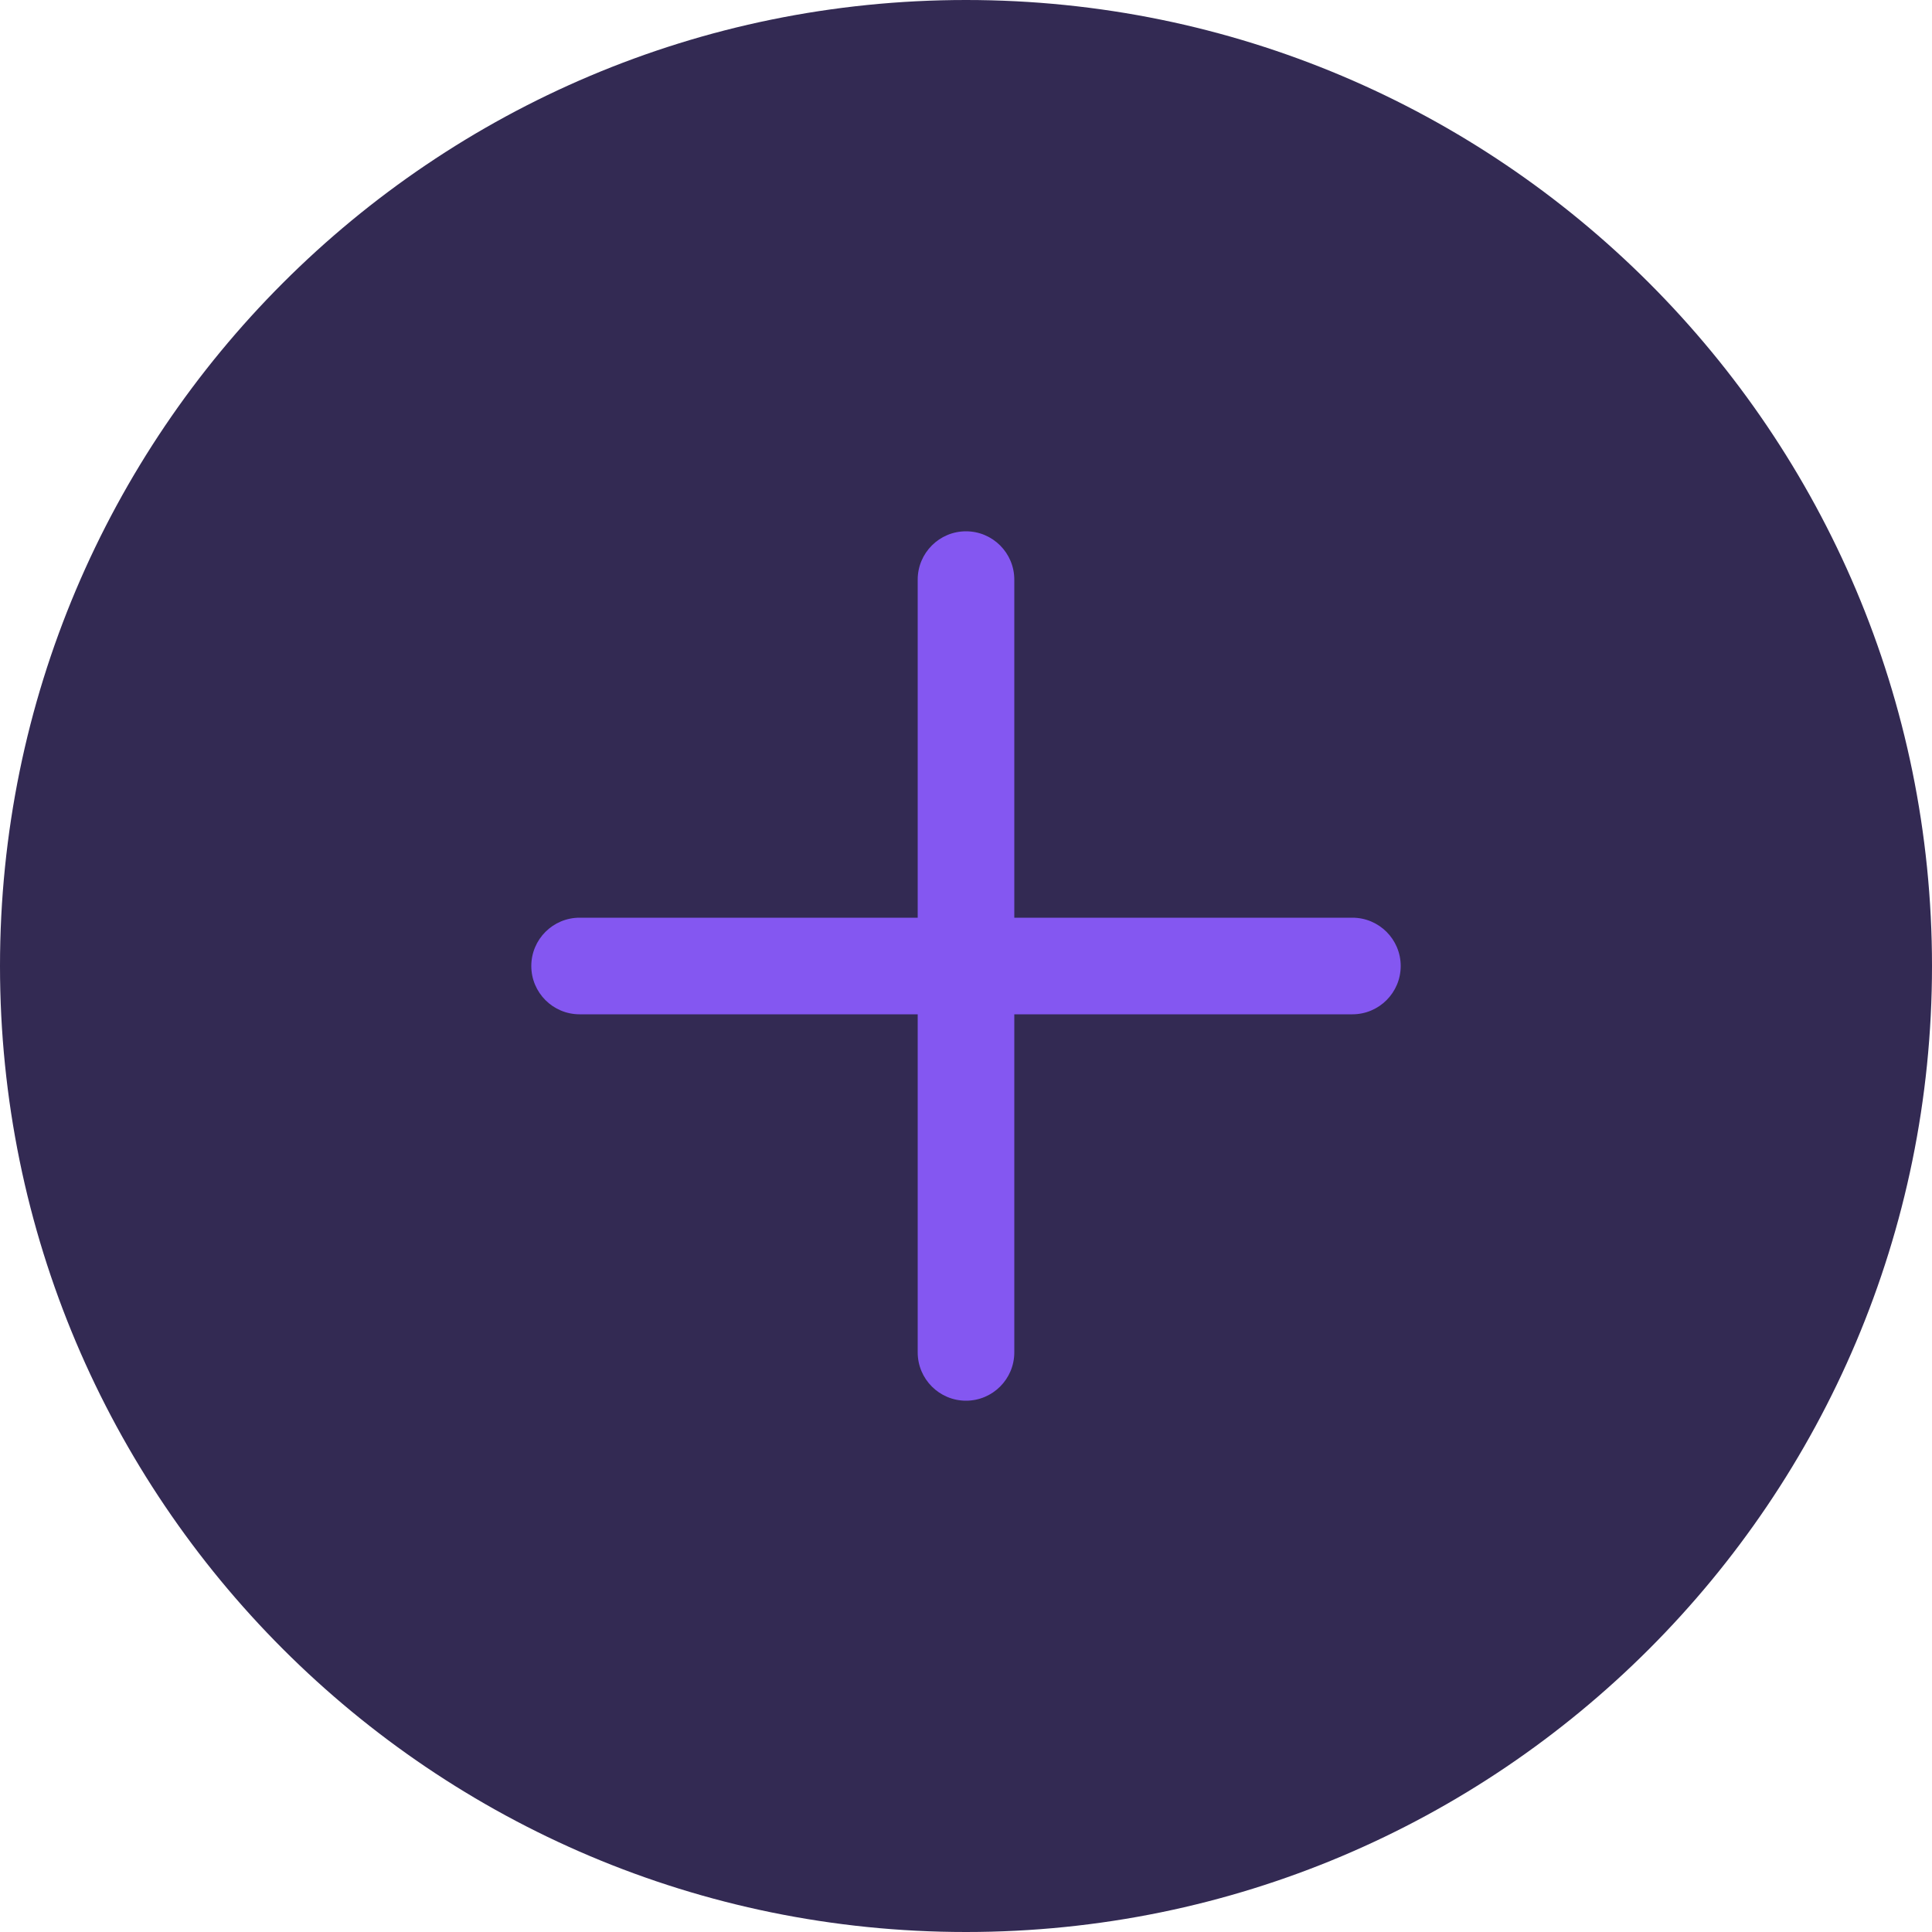
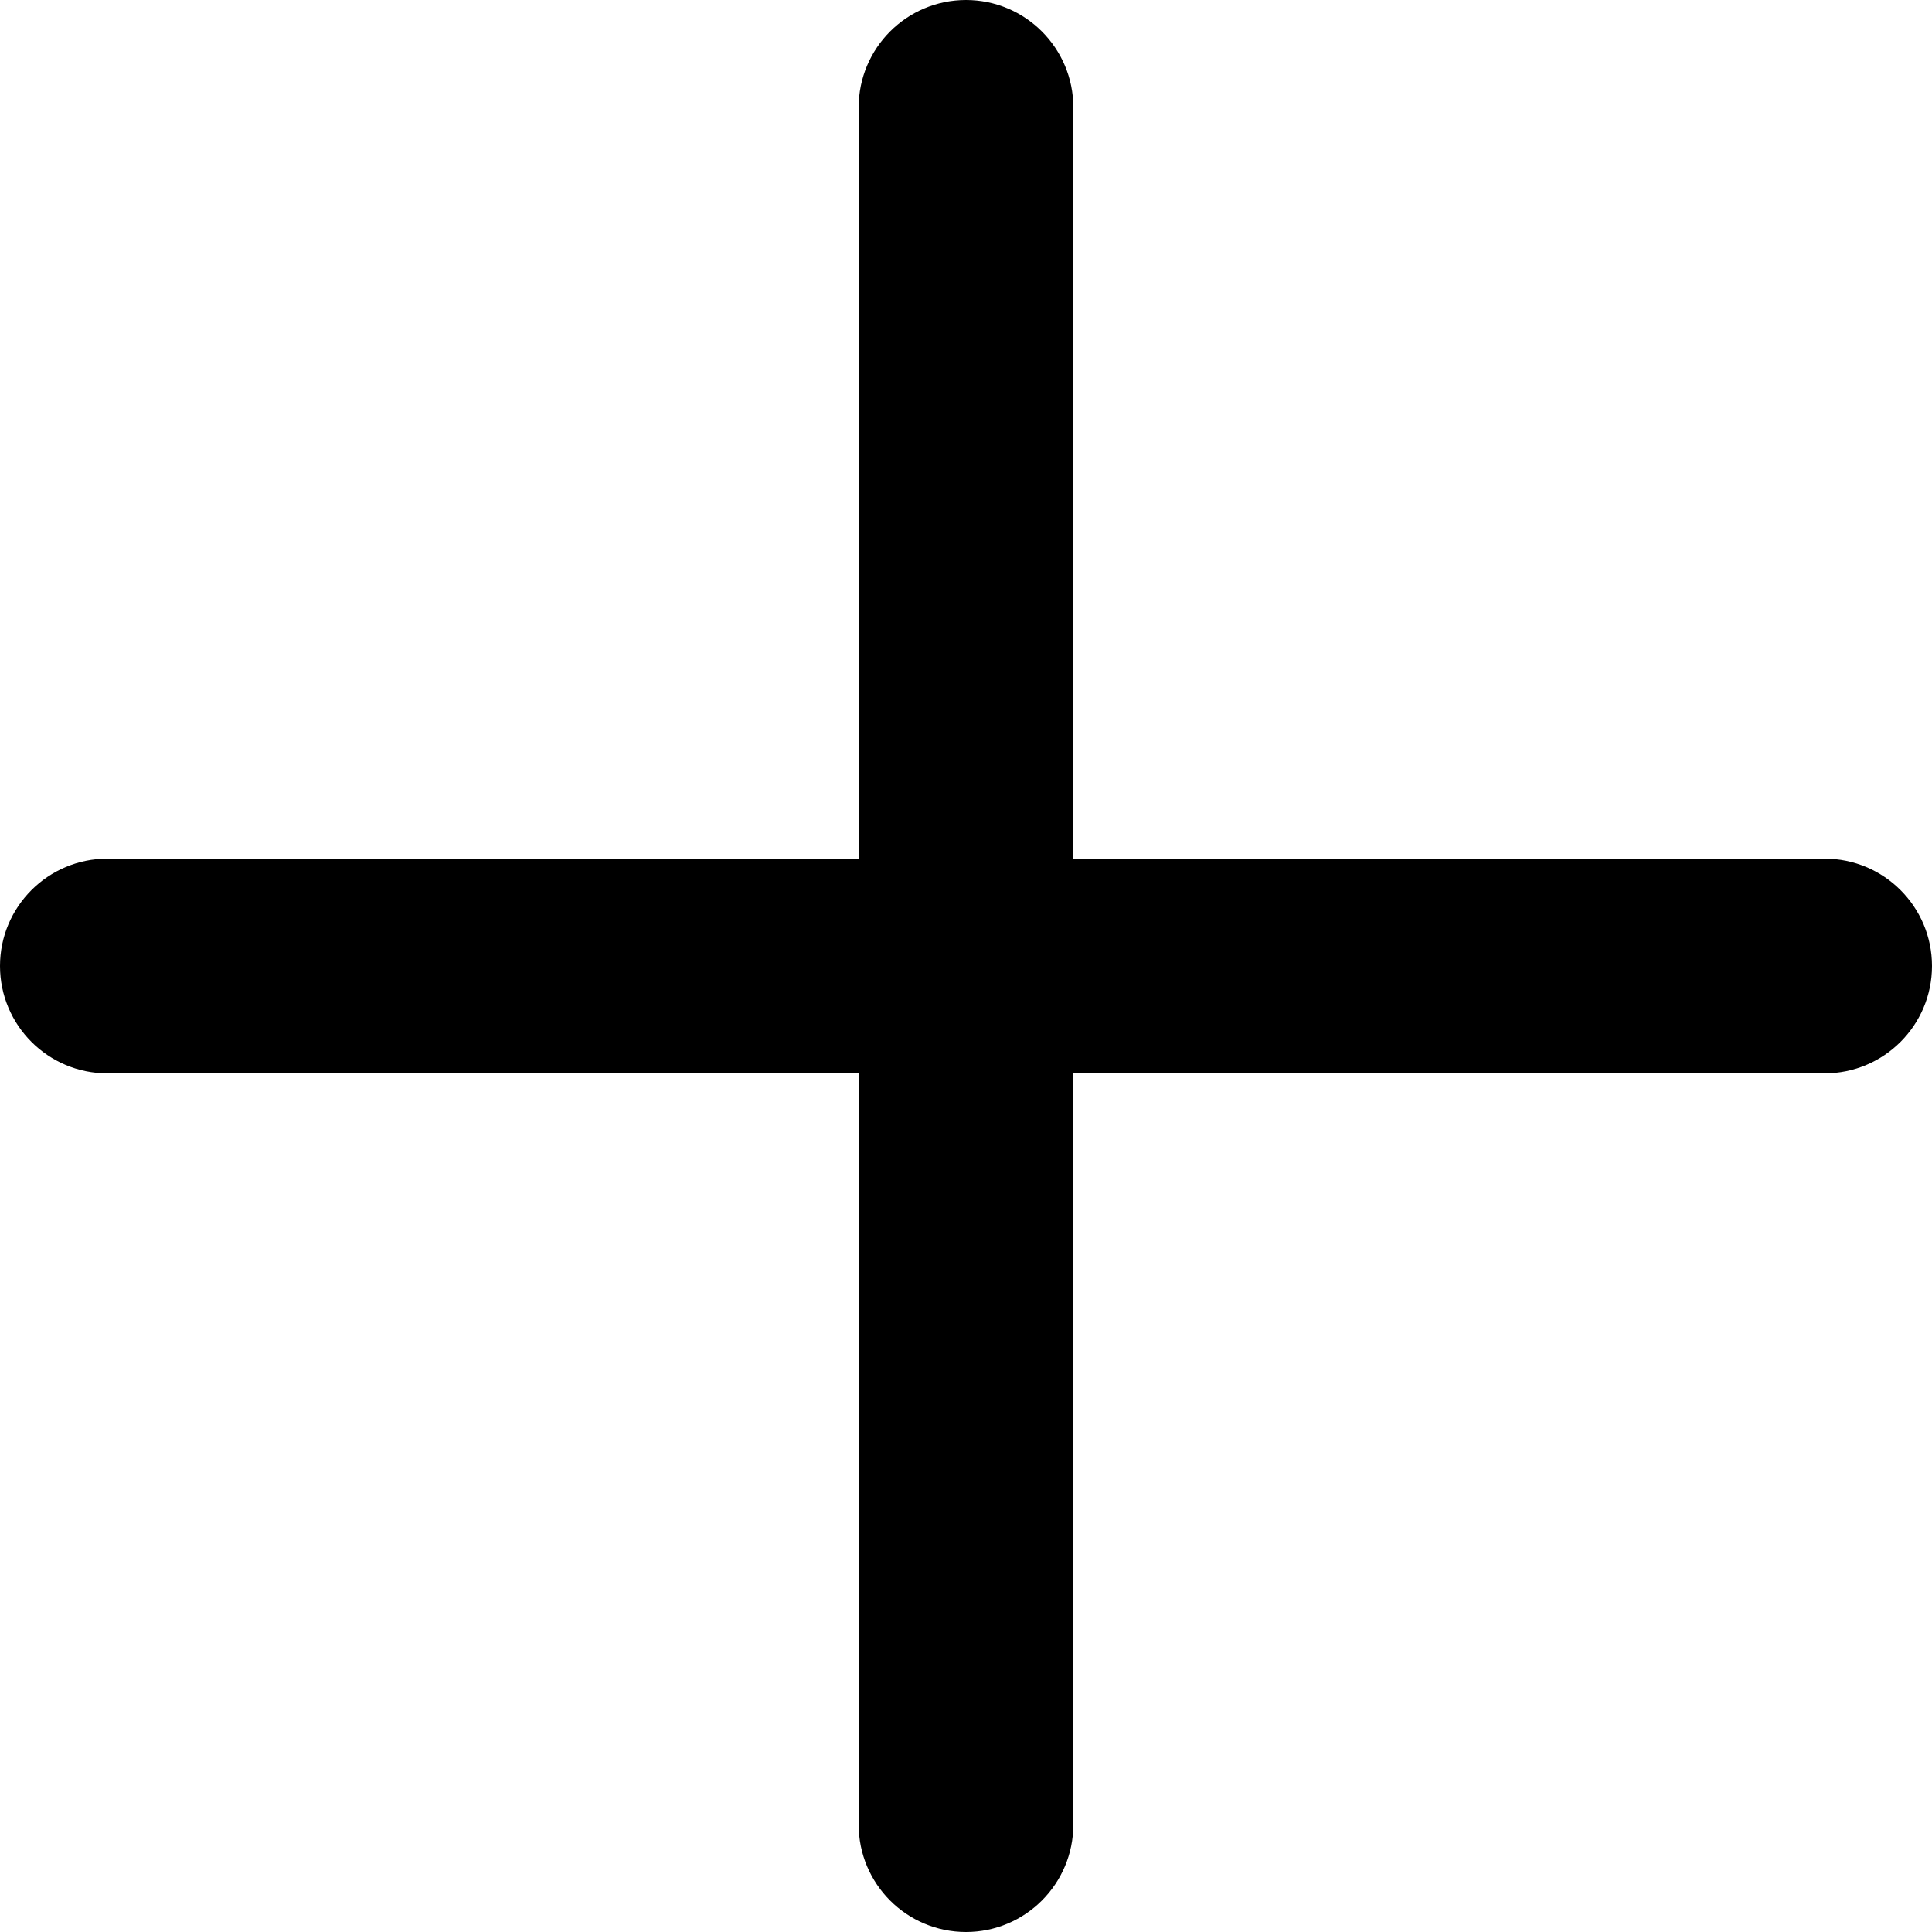
- <svg xmlns="http://www.w3.org/2000/svg" width="40" height="40" viewBox="0 0 40 40" fill="none">
-   <rect width="40" height="40" rx="20" fill="#332A53" />
-   <path fill-rule="evenodd" clip-rule="evenodd" d="M21 12C21 11.448 20.552 11 20 11C19.448 11 19 11.448 19 12V19H12C11.448 19 11 19.448 11 20C11 20.552 11.448 21 12 21H19V28C19 28.552 19.448 29 20 29C20.552 29 21 28.552 21 28V21H28C28.552 21 29 20.552 29 20C29 19.448 28.552 19 28 19H21V12Z" fill="#8457F1" />
+ <svg xmlns="http://www.w3.org/2000/svg" width="18" height="18" viewBox="0 0 18 18" fill="none">
+   <path id="Union" fill-rule="evenodd" clip-rule="evenodd" d="M10 1C10 0.448 9.552 0 9 0C8.448 0 8 0.448 8 1V8H1C0.448 8 0 8.448 0 9C0 9.552 0.448 10 1 10H8V17C8 17.552 8.448 18 9 18C9.552 18 10 17.552 10 17V10H17C17.552 10 18 9.552 18 9C18 8.448 17.552 8 17 8H10V1Z" fill="currentColor" />
</svg>
